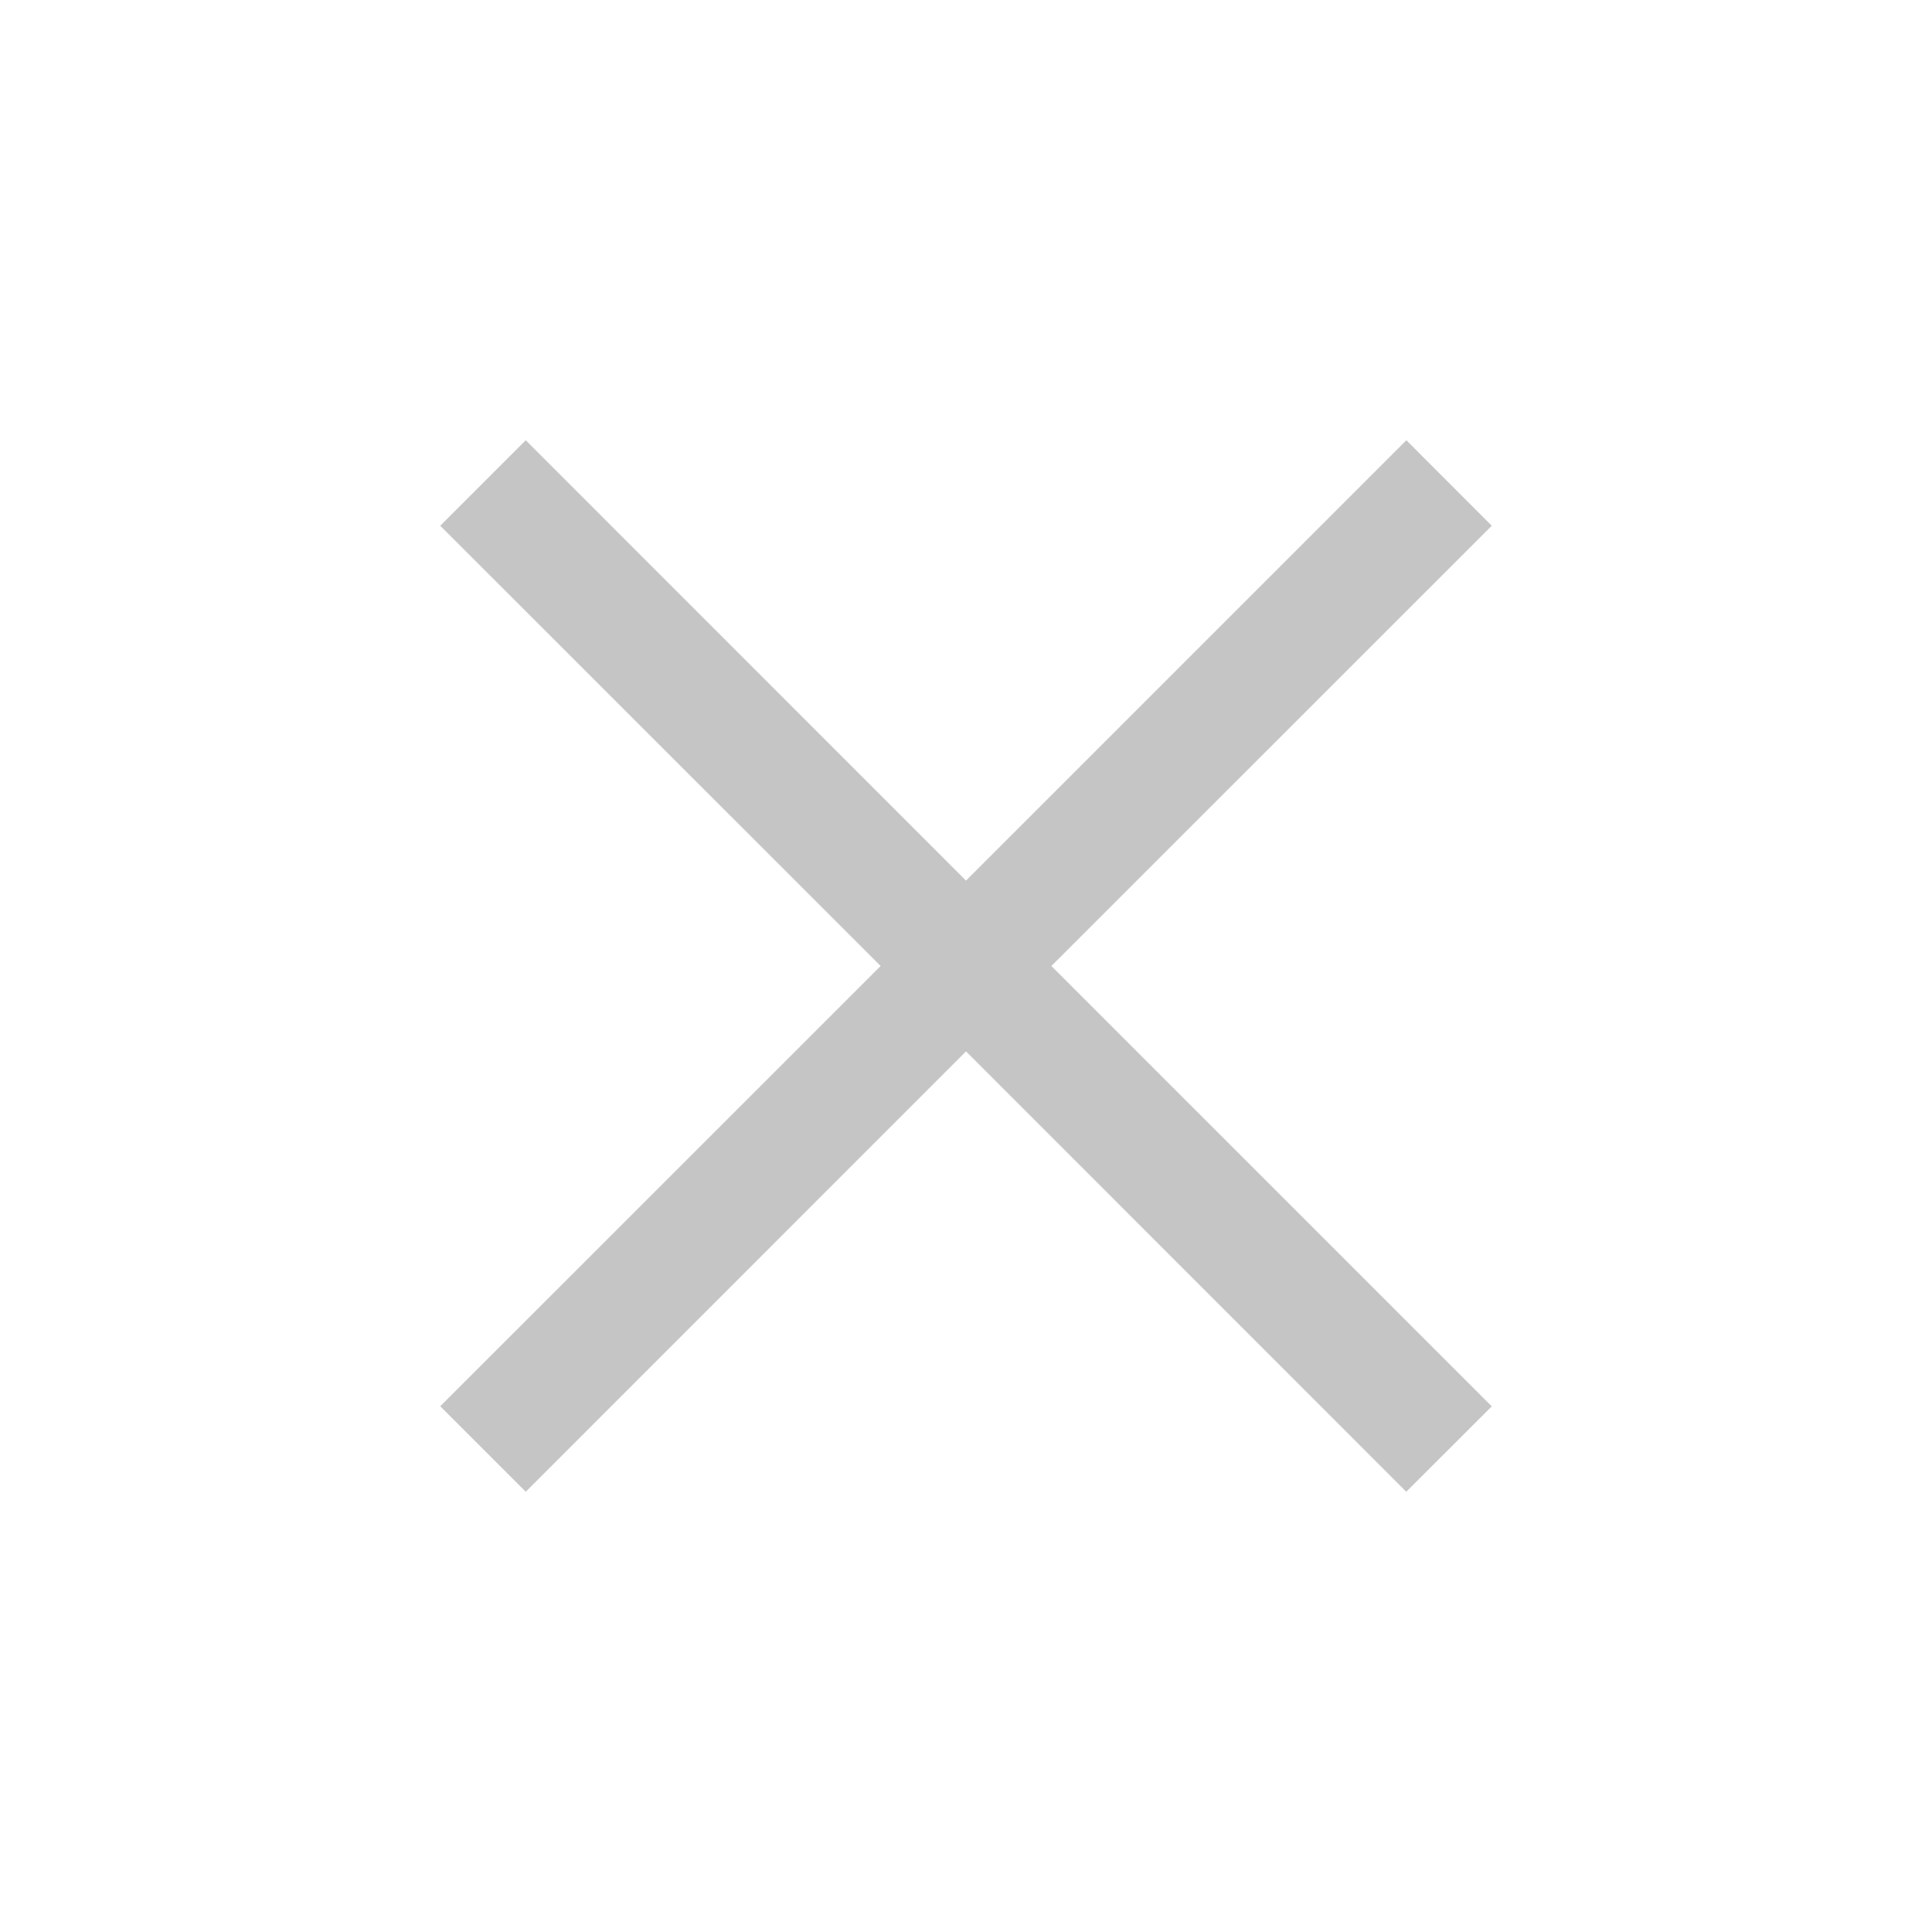
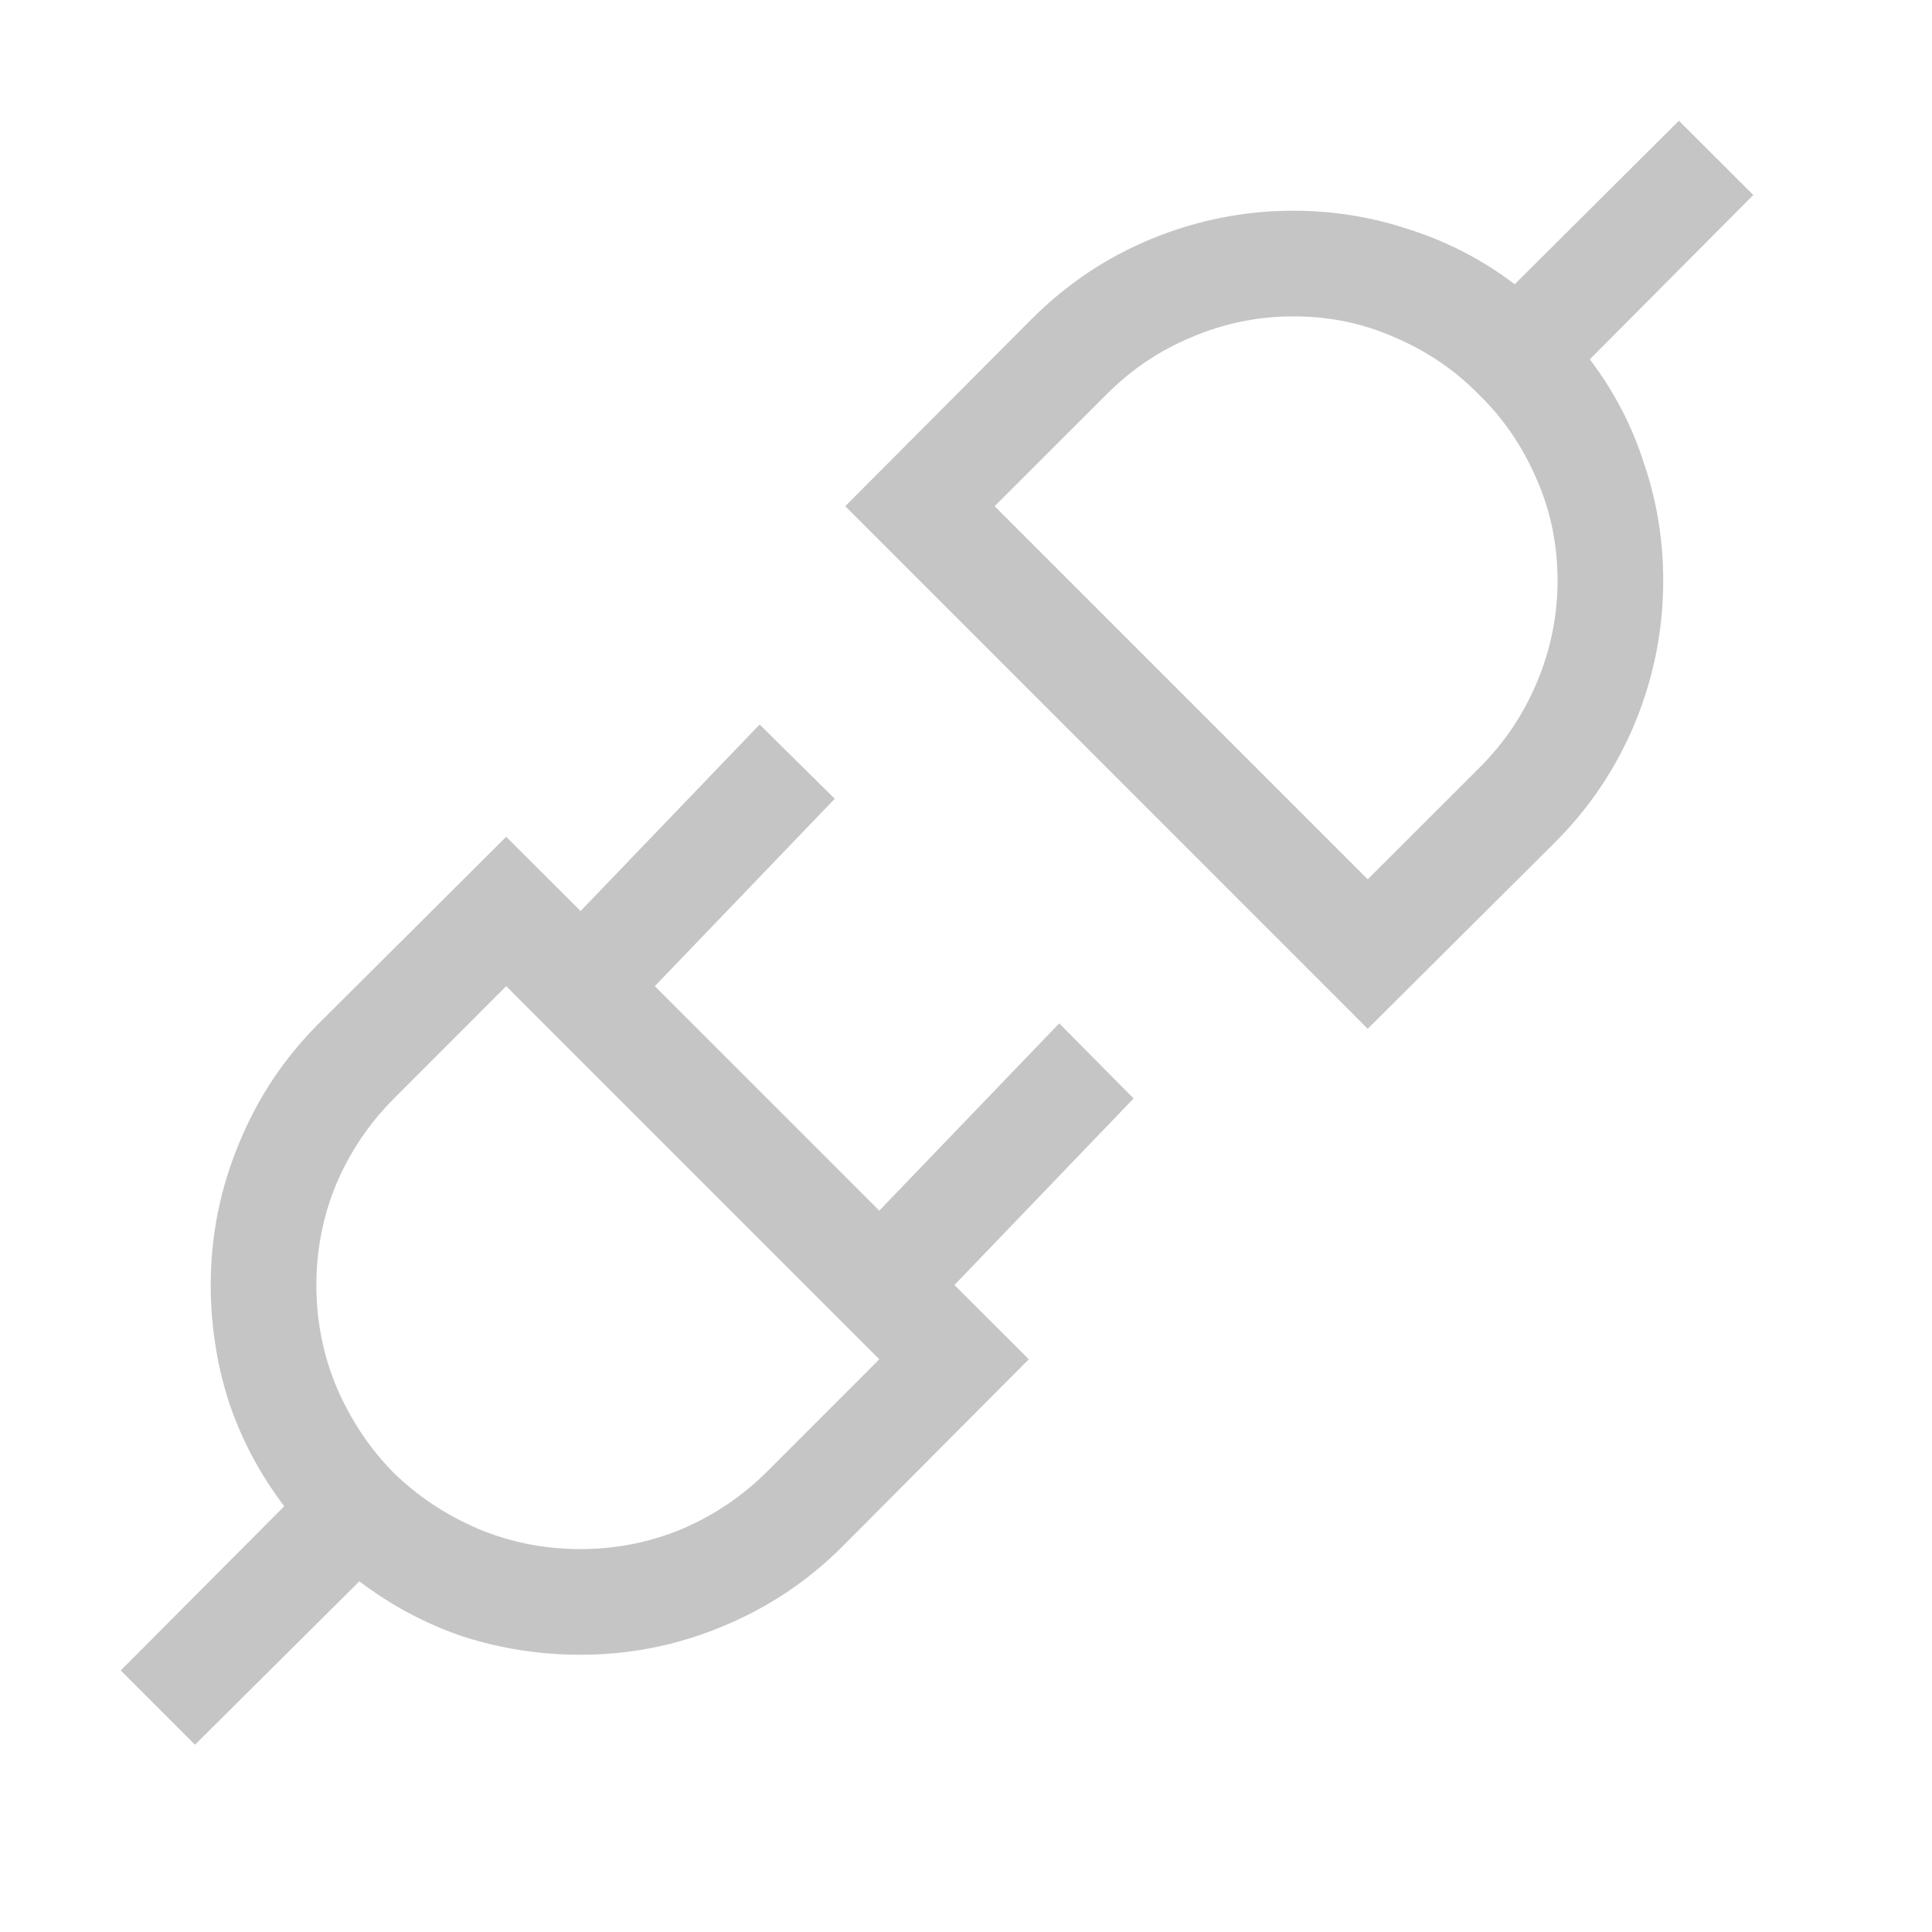
- <svg xmlns="http://www.w3.org/2000/svg" width="16" height="16" fill="none">
-   <path fill-rule="evenodd" clip-rule="evenodd" d="M8 8.707l3.646 3.647.708-.707L8.707 8l3.647-3.646-.707-.708L8 7.293 4.354 3.646l-.708.708L7.293 8l-3.647 3.646.708.708L8 8.707z" fill="#C5C5C5" />
+ <svg xmlns="http://www.w3.org/2000/svg" width="16" height="16" viewBox="0 0 16 16" fill="none">
+   <path fill-rule="evenodd" clip-rule="evenodd" d="M13.617 3.844C13.517 3.529 13.367 3.24 13.166 2.976L14.52 1.615L13.904 1L12.544 2.354C12.28 2.153 11.99 2.003 11.676 1.902C11.366 1.798 11.045 1.745 10.712 1.745C10.306 1.745 9.914 1.823 9.536 1.978C9.162 2.132 8.832 2.354 8.545 2.641L7 4.192L11.327 8.52L12.879 6.975C13.166 6.688 13.387 6.357 13.542 5.983C13.697 5.605 13.774 5.213 13.774 4.808C13.774 4.475 13.722 4.154 13.617 3.844ZM12.729 5.648C12.619 5.913 12.462 6.147 12.257 6.353L11.327 7.282L8.237 4.192L9.167 3.263C9.372 3.058 9.607 2.9 9.871 2.791C10.14 2.677 10.42 2.62 10.712 2.62C11.013 2.62 11.295 2.679 11.56 2.798C11.824 2.912 12.054 3.069 12.25 3.27C12.45 3.465 12.608 3.696 12.722 3.96C12.84 4.224 12.899 4.507 12.899 4.808C12.899 5.099 12.842 5.38 12.729 5.648ZM7.904 10.642L9.388 9.097L8.772 8.475L7.282 10.026L5.423 8.167L6.913 6.615L6.291 6L4.808 7.545L4.192 6.93L2.641 8.475C2.354 8.762 2.132 9.094 1.978 9.473C1.823 9.846 1.745 10.236 1.745 10.642C1.745 10.974 1.795 11.298 1.896 11.612C2 11.922 2.153 12.209 2.354 12.474L1 13.834L1.615 14.449L2.976 13.096C3.24 13.296 3.527 13.449 3.837 13.554C4.151 13.654 4.475 13.704 4.808 13.704C5.213 13.704 5.603 13.627 5.977 13.472C6.355 13.317 6.688 13.096 6.975 12.809L8.52 11.257L7.904 10.642ZM5.642 12.665C5.377 12.774 5.099 12.829 4.808 12.829C4.507 12.829 4.222 12.772 3.953 12.658C3.689 12.544 3.456 12.389 3.256 12.193C3.06 11.993 2.905 11.76 2.791 11.496C2.677 11.227 2.62 10.942 2.62 10.642C2.62 10.35 2.675 10.072 2.784 9.808C2.898 9.539 3.058 9.302 3.263 9.097L4.192 8.167L7.282 11.257L6.353 12.187C6.147 12.392 5.91 12.551 5.642 12.665Z" fill="#C5C5C5" />
</svg>
